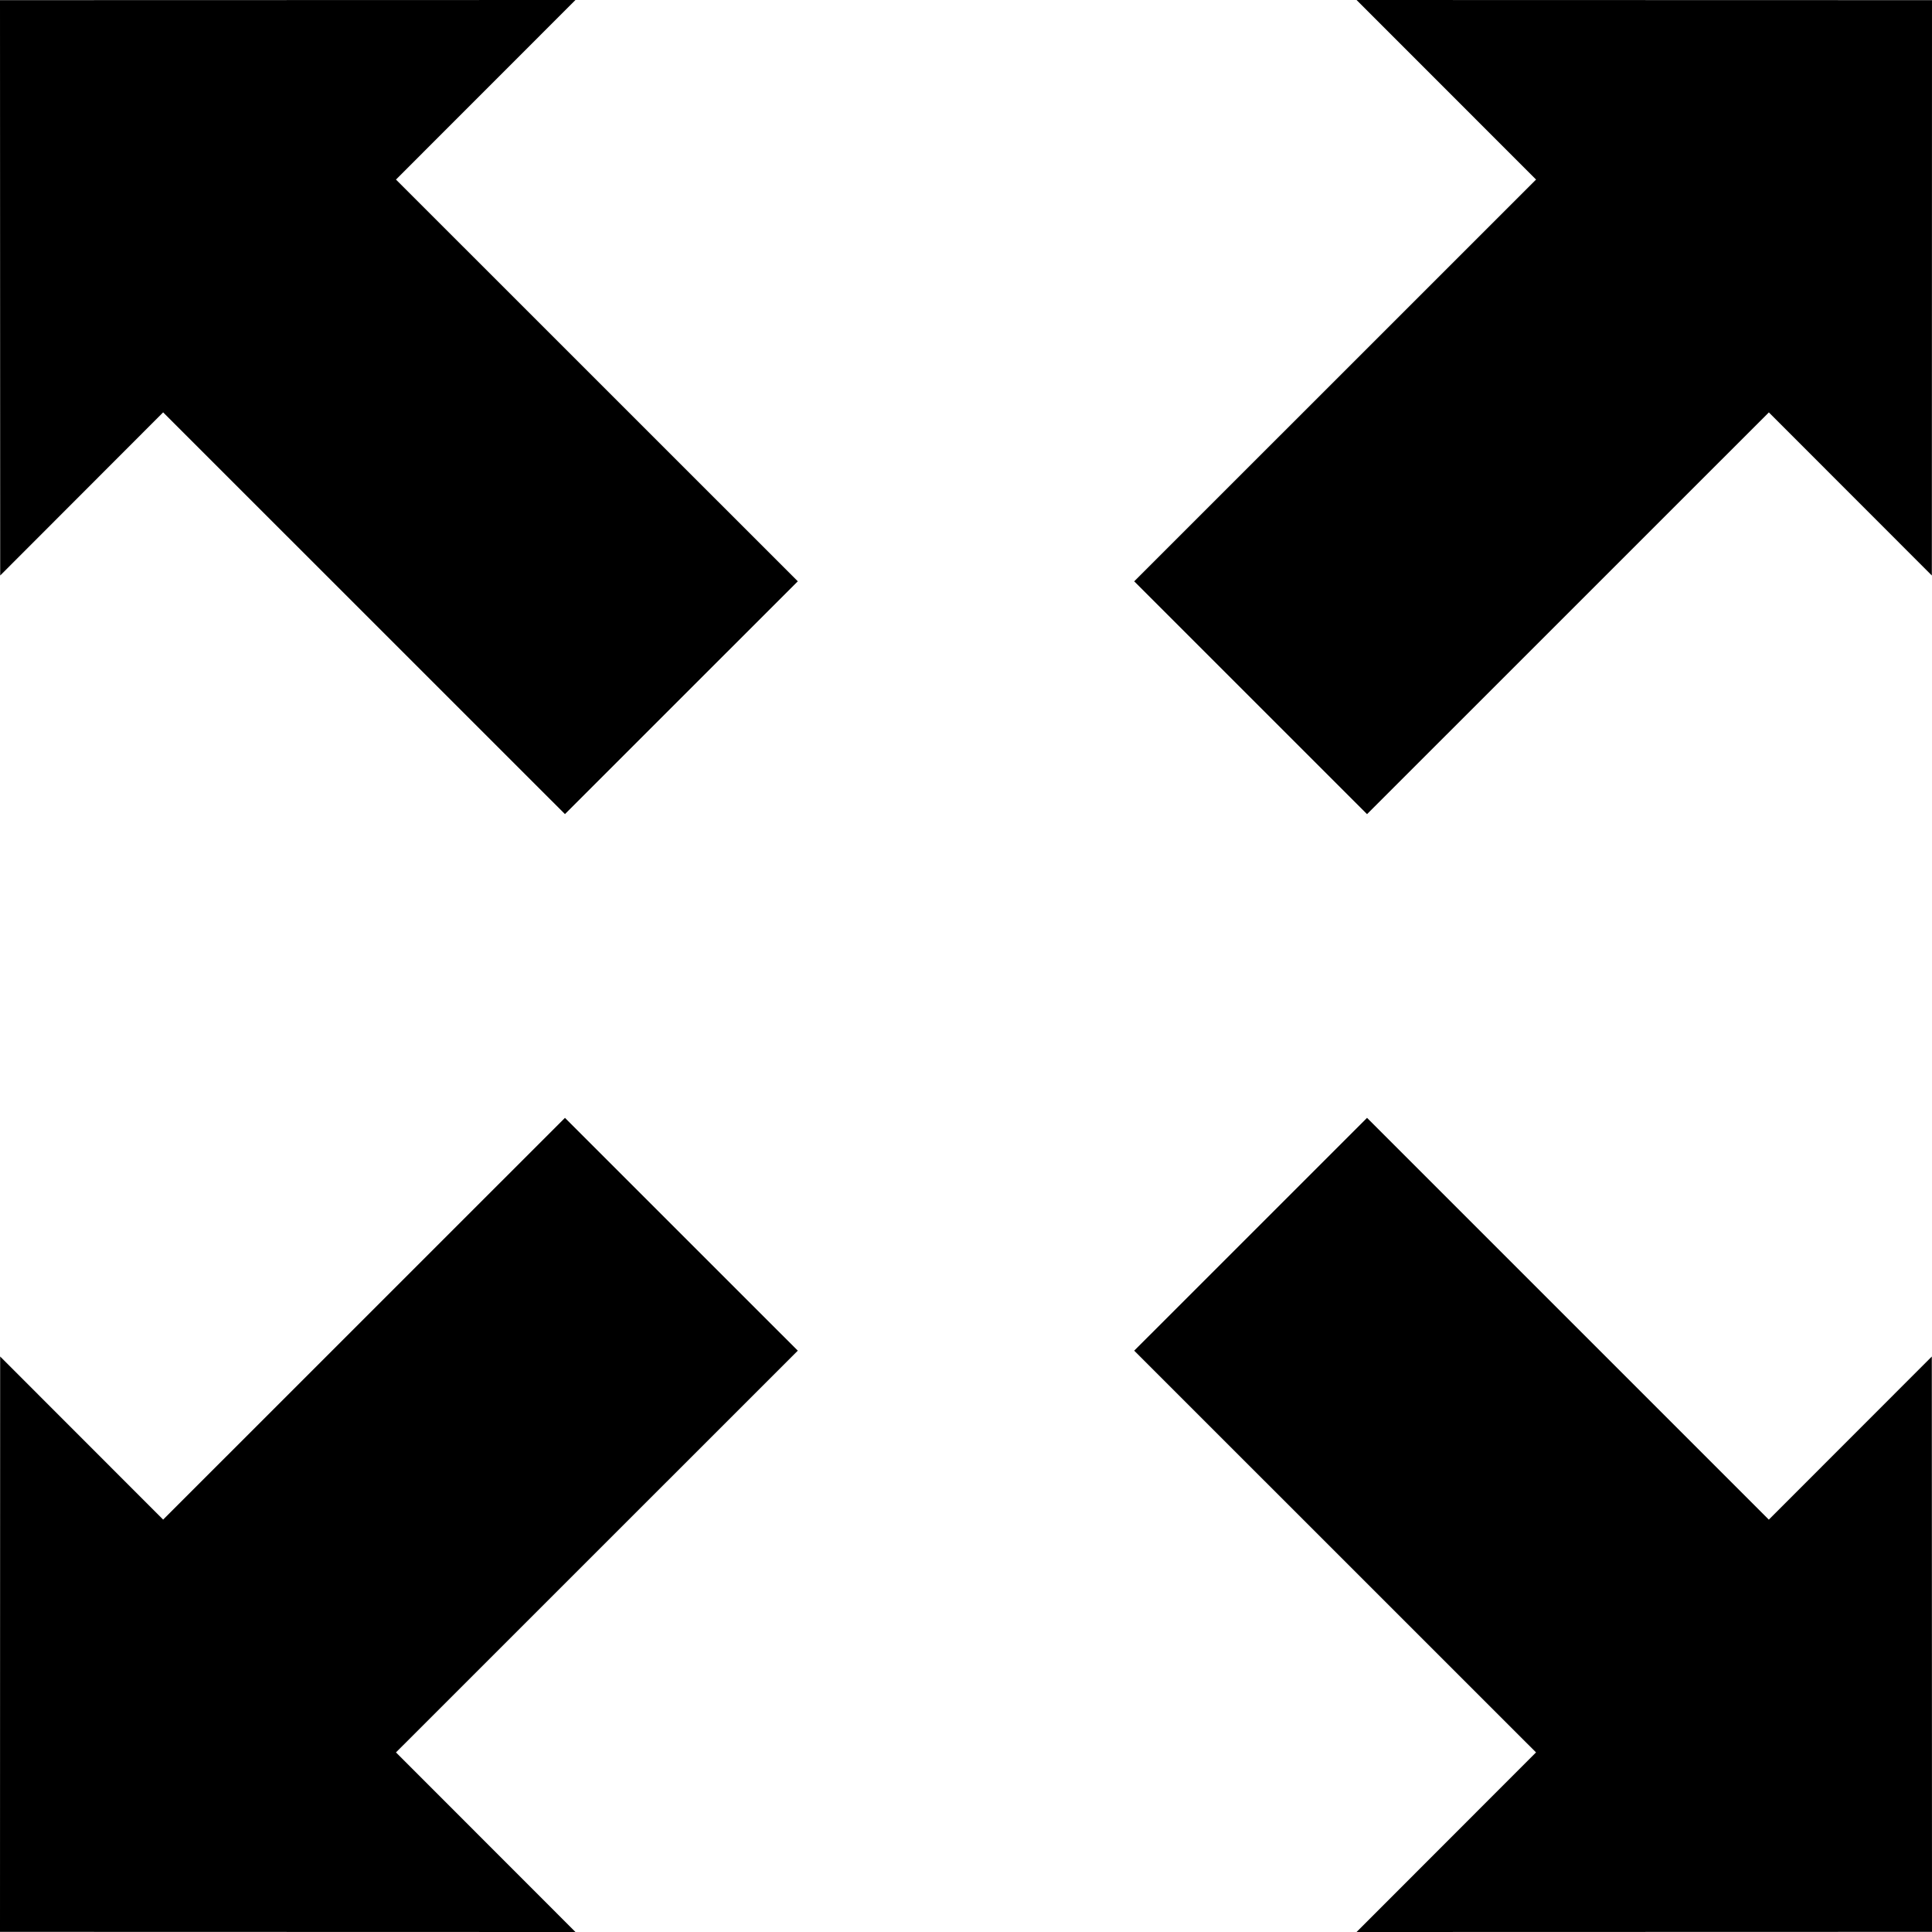
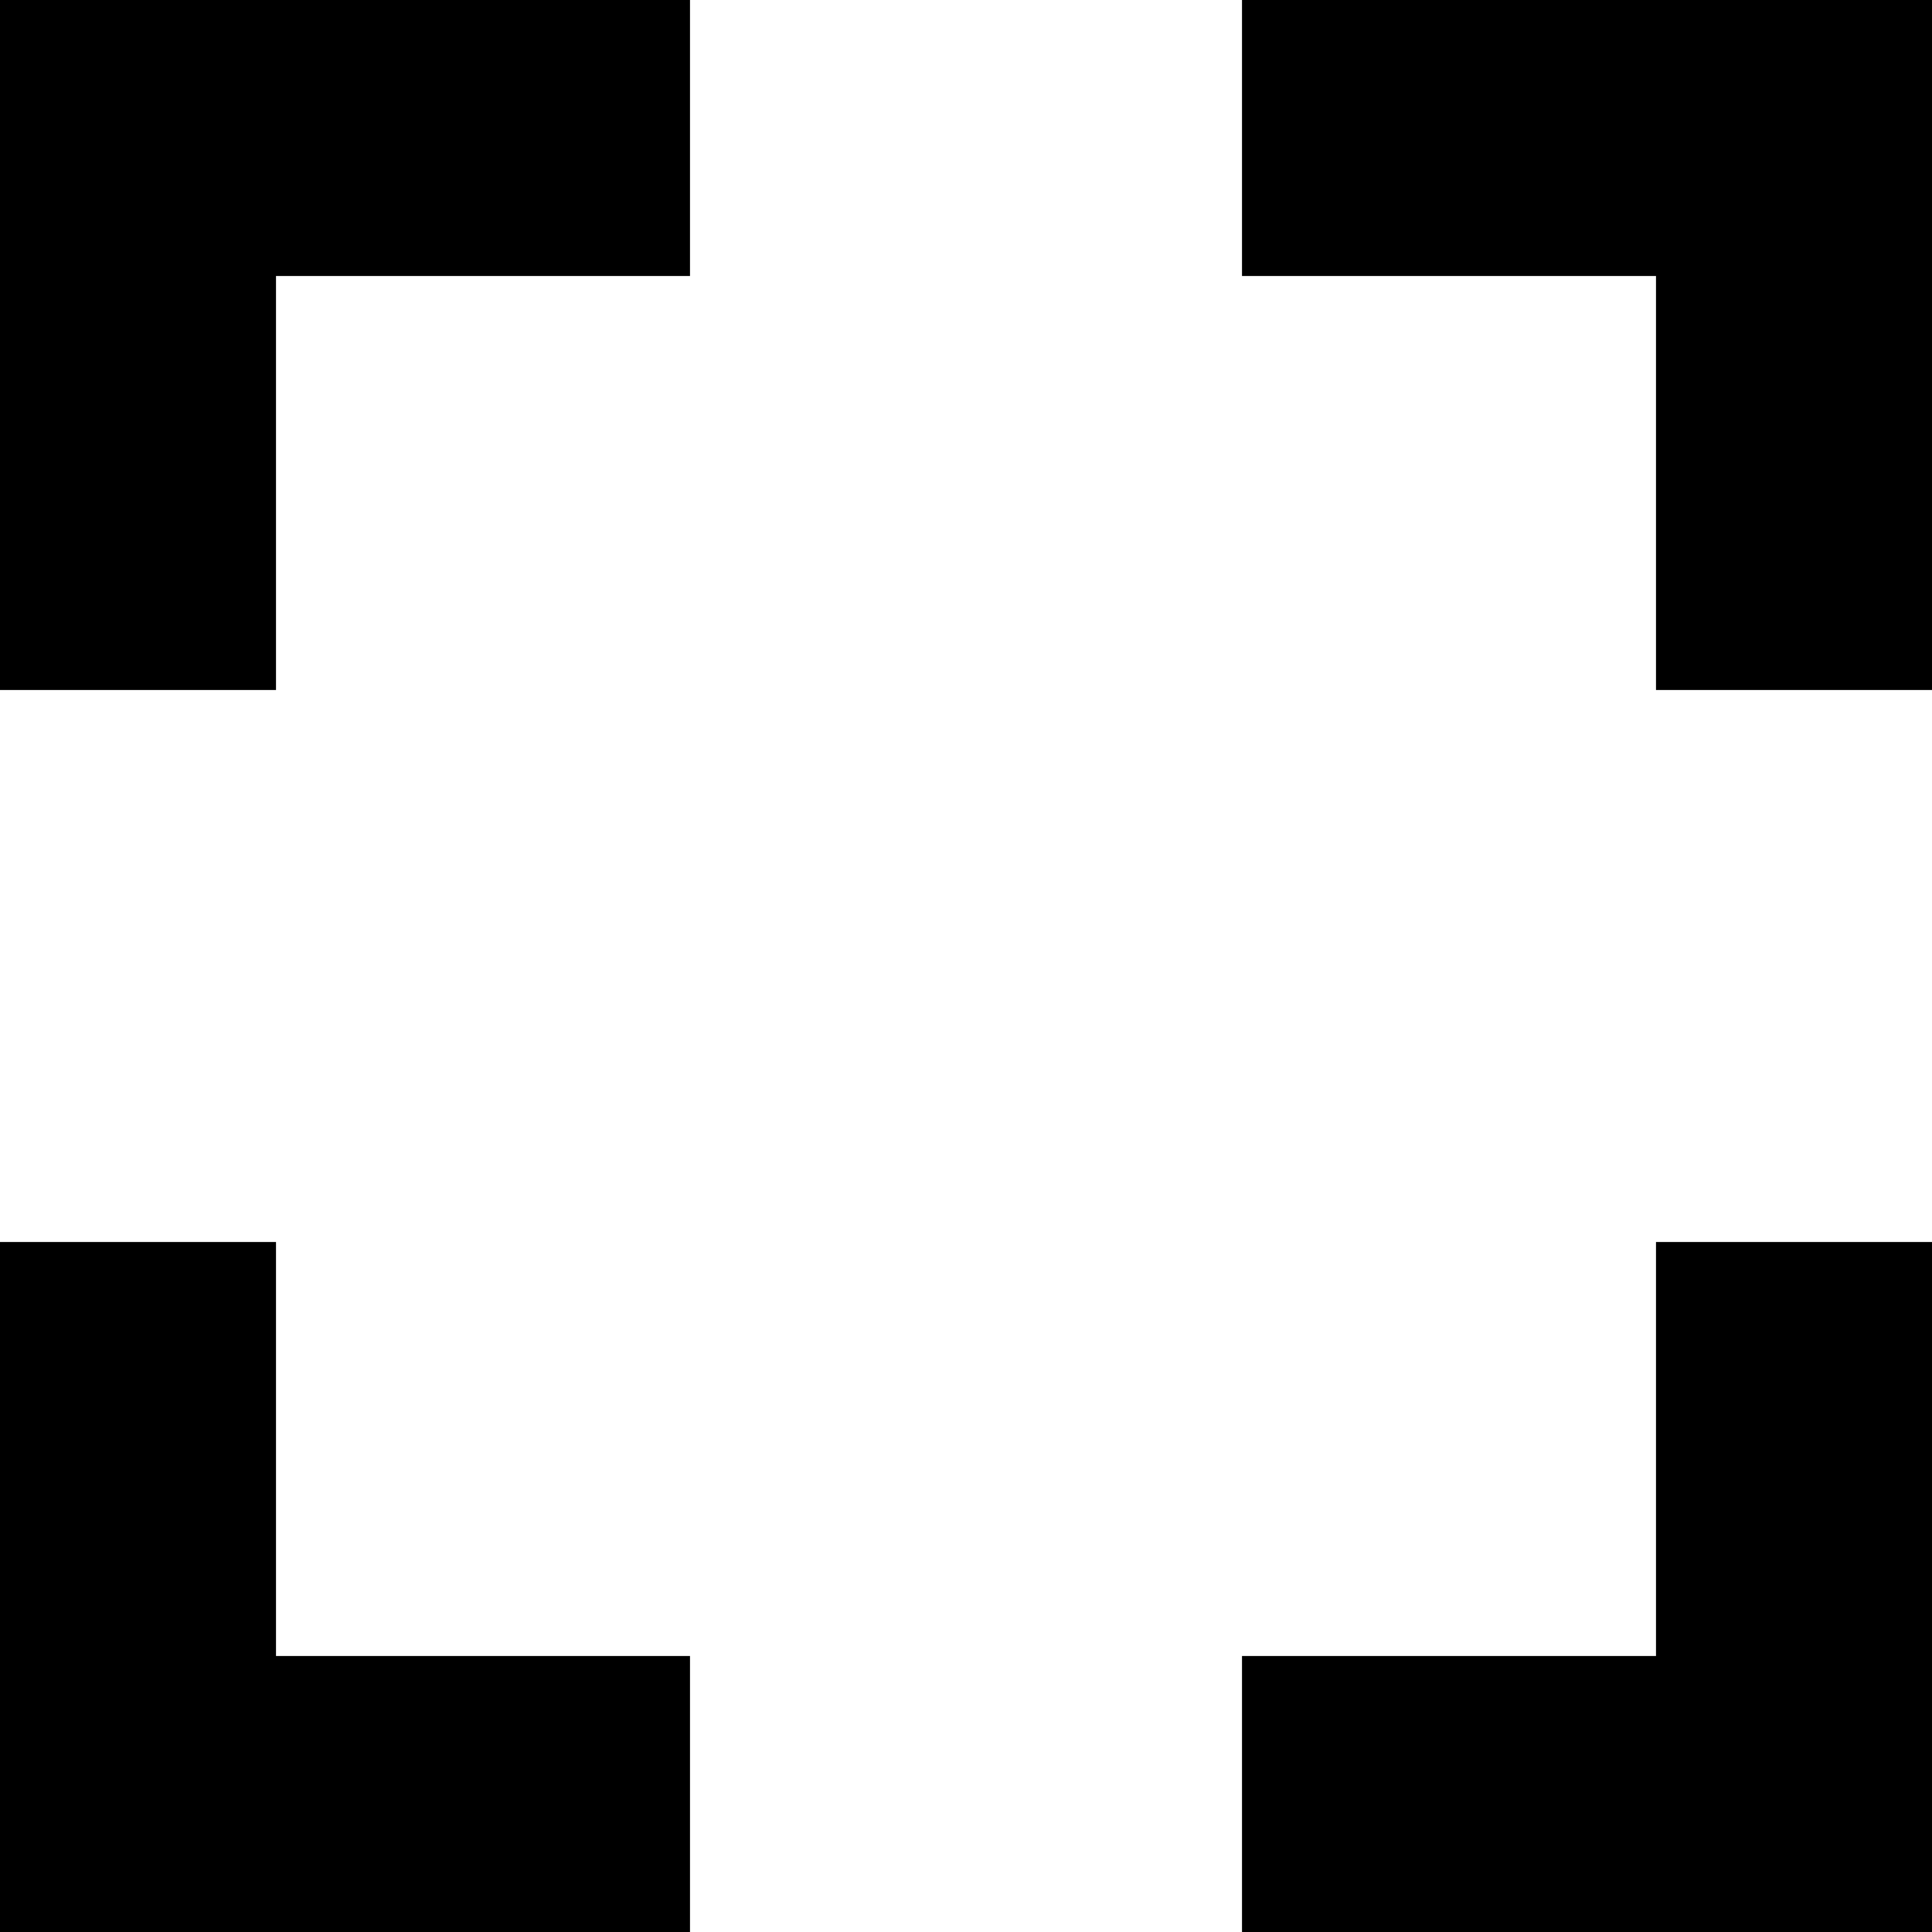
- <svg xmlns="http://www.w3.org/2000/svg" version="1.1" x="0px" y="0px" viewBox="0 0 50 50" enable-background="new 0 0 50 50" xml:space="preserve" id="svg10" width="50" height="50">
-   <defs id="defs14" />
-   <g id="g4">
-     <path fill-rule="evenodd" clip-rule="evenodd" d="M 14.622,17.053 4.222,6.656 2.844,8.034 2.842,2.843 H 8.037 L 6.231,4.647 16.63,15.045 Z m 20.757,0 L 33.37,15.045 43.769,4.647 41.964,2.842 h 5.194 L 47.157,8.033 45.778,6.654 Z M 29.353,15.045 35.379,21.07 45.778,10.673 49.996,14.894 50,0.004 35.108,0 39.753,4.647 Z m 6.026,17.902 10.399,10.398 1.379,-1.379 0.001,5.191 -5.194,0.001 1.805,-1.805 L 33.37,34.955 Z m 0,-4.017 -6.026,6.025 L 39.752,45.352 35.108,50 50,49.996 49.995,35.107 45.777,39.328 Z M 4.222,43.345 14.621,32.947 16.629,34.955 6.231,45.352 8.036,47.157 2.841,47.156 2.843,41.965 Z M 20.647,34.955 14.621,28.93 4.222,39.327 0.004,35.106 0,49.996 14.893,50 10.248,45.352 Z M 4.222,10.672 14.621,21.069 20.647,15.044 10.248,4.647 14.893,0 0,0.004 0.005,14.894 Z" id="path2" />
+ <svg xmlns="http://www.w3.org/2000/svg" height="14px" version="1.1" viewBox="0 0 14 14" width="14px">
+   <defs />
+   <g fill="none" fill-rule="evenodd" id="Page-1" stroke="none" stroke-width="1">
+     <g fill="#000000" id="Core" transform="translate(-215, -257)">
+       <g id="fullscreen" transform="translate(215, 257)">
+         <path d="M2,9 L0,9 L0,14 L5,14 L5,12 L2,12 L2,9 L2,9 Z M0,5 L2,5 L2,2 L5,2 L5,0 L0,0 L0,5 L0,5 Z M12,12 L9,12 L9,14 L14,14 L14,9 L12,9 L12,12 L12,12 Z M9,0 L9,2 L12,2 L12,5 L14,5 L14,0 L9,0 L9,0 Z" id="Shape" />
+       </g>
+     </g>
  </g>
-   <path style="fill:#000000;stroke-width:0.062" d="M 2.282,0.304 C 1.046,0.565 0.145,1.781 0.23,3.037 0.265,4.745 0.169,6.461 0.332,8.163 0.453,9.458 1.629,10.546 2.939,10.508 c 0.414,0.005 0.818,-0.116 1.191,-0.29 2.962,2.914 5.873,5.905 8.867,8.801 1.012,0.831 2.602,0.733 3.512,-0.205 0.78,-0.792 1.647,-1.516 2.317,-2.403 0.678,-1.068 0.406,-2.558 -0.547,-3.37 C 15.475,10.238 12.672,7.435 9.87,4.632 10.864,3.628 10.799,1.823 9.71,0.914 8.943,0.158 7.809,0.23 6.815,0.246 5.323,0.276 3.825,0.183 2.338,0.298 Z" id="path52" />
-   <path style="fill:#000000;stroke-width:0.062" d="m 41.441,0.304 c -1.34,0.276 -2.301,1.707 -1.99,3.048 0.081,0.484 0.336,0.916 0.653,1.284 -2.871,2.884 -5.769,5.745 -8.624,8.643 -0.964,1.005 -0.864,2.743 0.164,3.667 0.796,0.75 1.501,1.61 2.384,2.26 1.058,0.665 2.527,0.431 3.352,-0.499 2.841,-2.804 5.656,-5.635 8.481,-8.456 1.205,0.737 2.939,0.238 3.571,-1.025 0.517,-0.984 0.249,-2.135 0.316,-3.2 -0.029,-1.242 0.065,-2.491 -0.058,-3.728 -0.261,-1.234 -1.473,-2.135 -2.727,-2.053 -1.76,0.021 -3.524,-0.043 -5.281,0.033 -0.08,0.009 -0.16,0.017 -0.24,0.026 z" id="path54" />
-   <path style="fill:#000000;stroke-width:0.062" d="m 34.732,30.489 c -1.114,0.306 -1.811,1.296 -2.619,2.047 -0.71,0.658 -1.369,1.529 -1.27,2.551 -4.22e-4,1.041 0.787,1.797 1.478,2.472 2.579,2.622 5.187,5.215 7.786,7.817 -0.995,1.004 -0.929,2.809 0.159,3.718 0.767,0.756 1.901,0.684 2.895,0.668 1.492,-0.03 2.99,0.063 4.477,-0.052 1.286,-0.227 2.215,-1.505 2.108,-2.795 -0.021,-1.739 0.043,-3.483 -0.033,-5.219 -0.121,-1.498 -1.751,-2.622 -3.194,-2.201 -0.378,0.071 -0.727,0.443 -0.969,-0.047 -2.82,-2.802 -5.602,-5.645 -8.468,-8.4 -0.647,-0.546 -1.528,-0.753 -2.351,-0.56 z" id="path56" />
-   <path style="fill:#000000;stroke-width:0.062" d="m 13.927,30.477 c -1.102,0.343 -1.746,1.373 -2.573,2.106 -2.401,2.398 -4.795,4.803 -7.207,7.19 -1.208,-0.756 -2.963,-0.266 -3.601,1.009 -0.517,0.984 -0.249,2.135 -0.316,3.2 0.027,1.21 -0.058,2.432 0.093,3.634 0.225,1.252 1.441,2.165 2.698,2.123 1.742,0.024 3.489,0.06 5.229,-0.036 1.323,-0.141 2.405,-1.396 2.296,-2.73 -0.024,-0.593 -0.273,-1.166 -0.66,-1.613 2.878,-2.891 5.782,-5.758 8.644,-8.663 0.965,-1.005 0.863,-2.746 -0.166,-3.669 -0.798,-0.746 -1.497,-1.61 -2.375,-2.262 -0.617,-0.375 -1.365,-0.466 -2.061,-0.289 z" id="path58" />
</svg>
